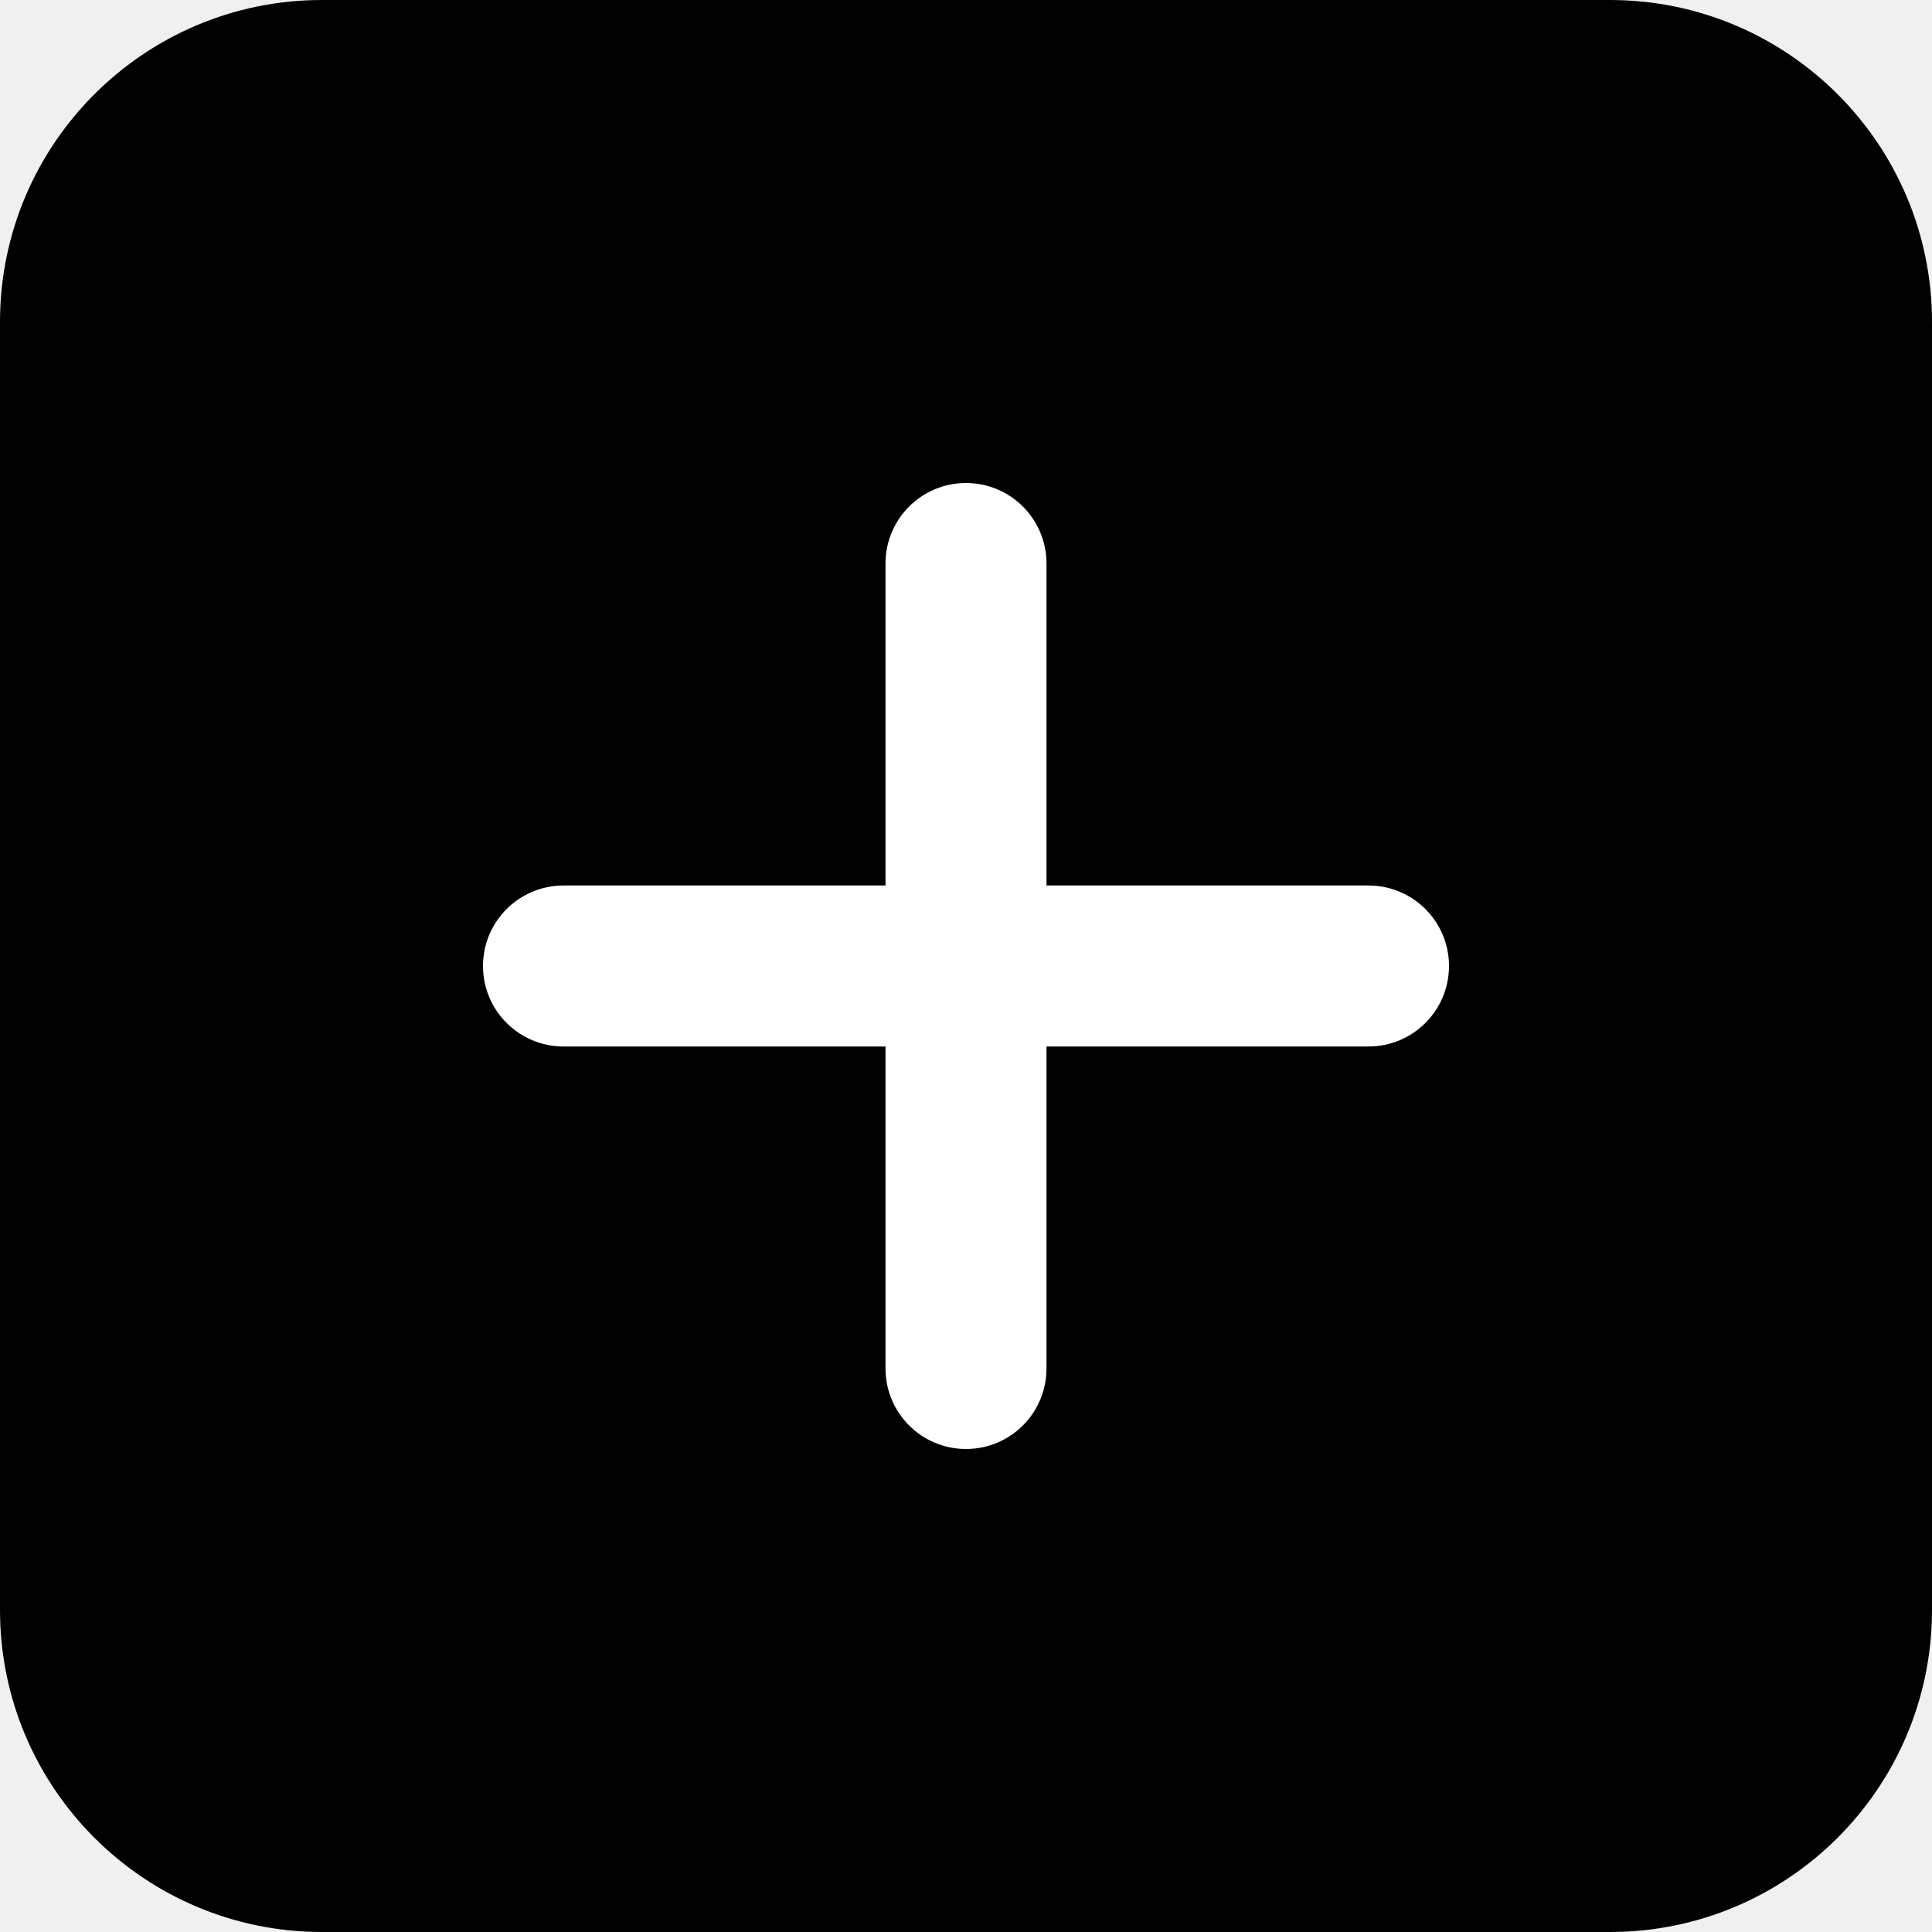
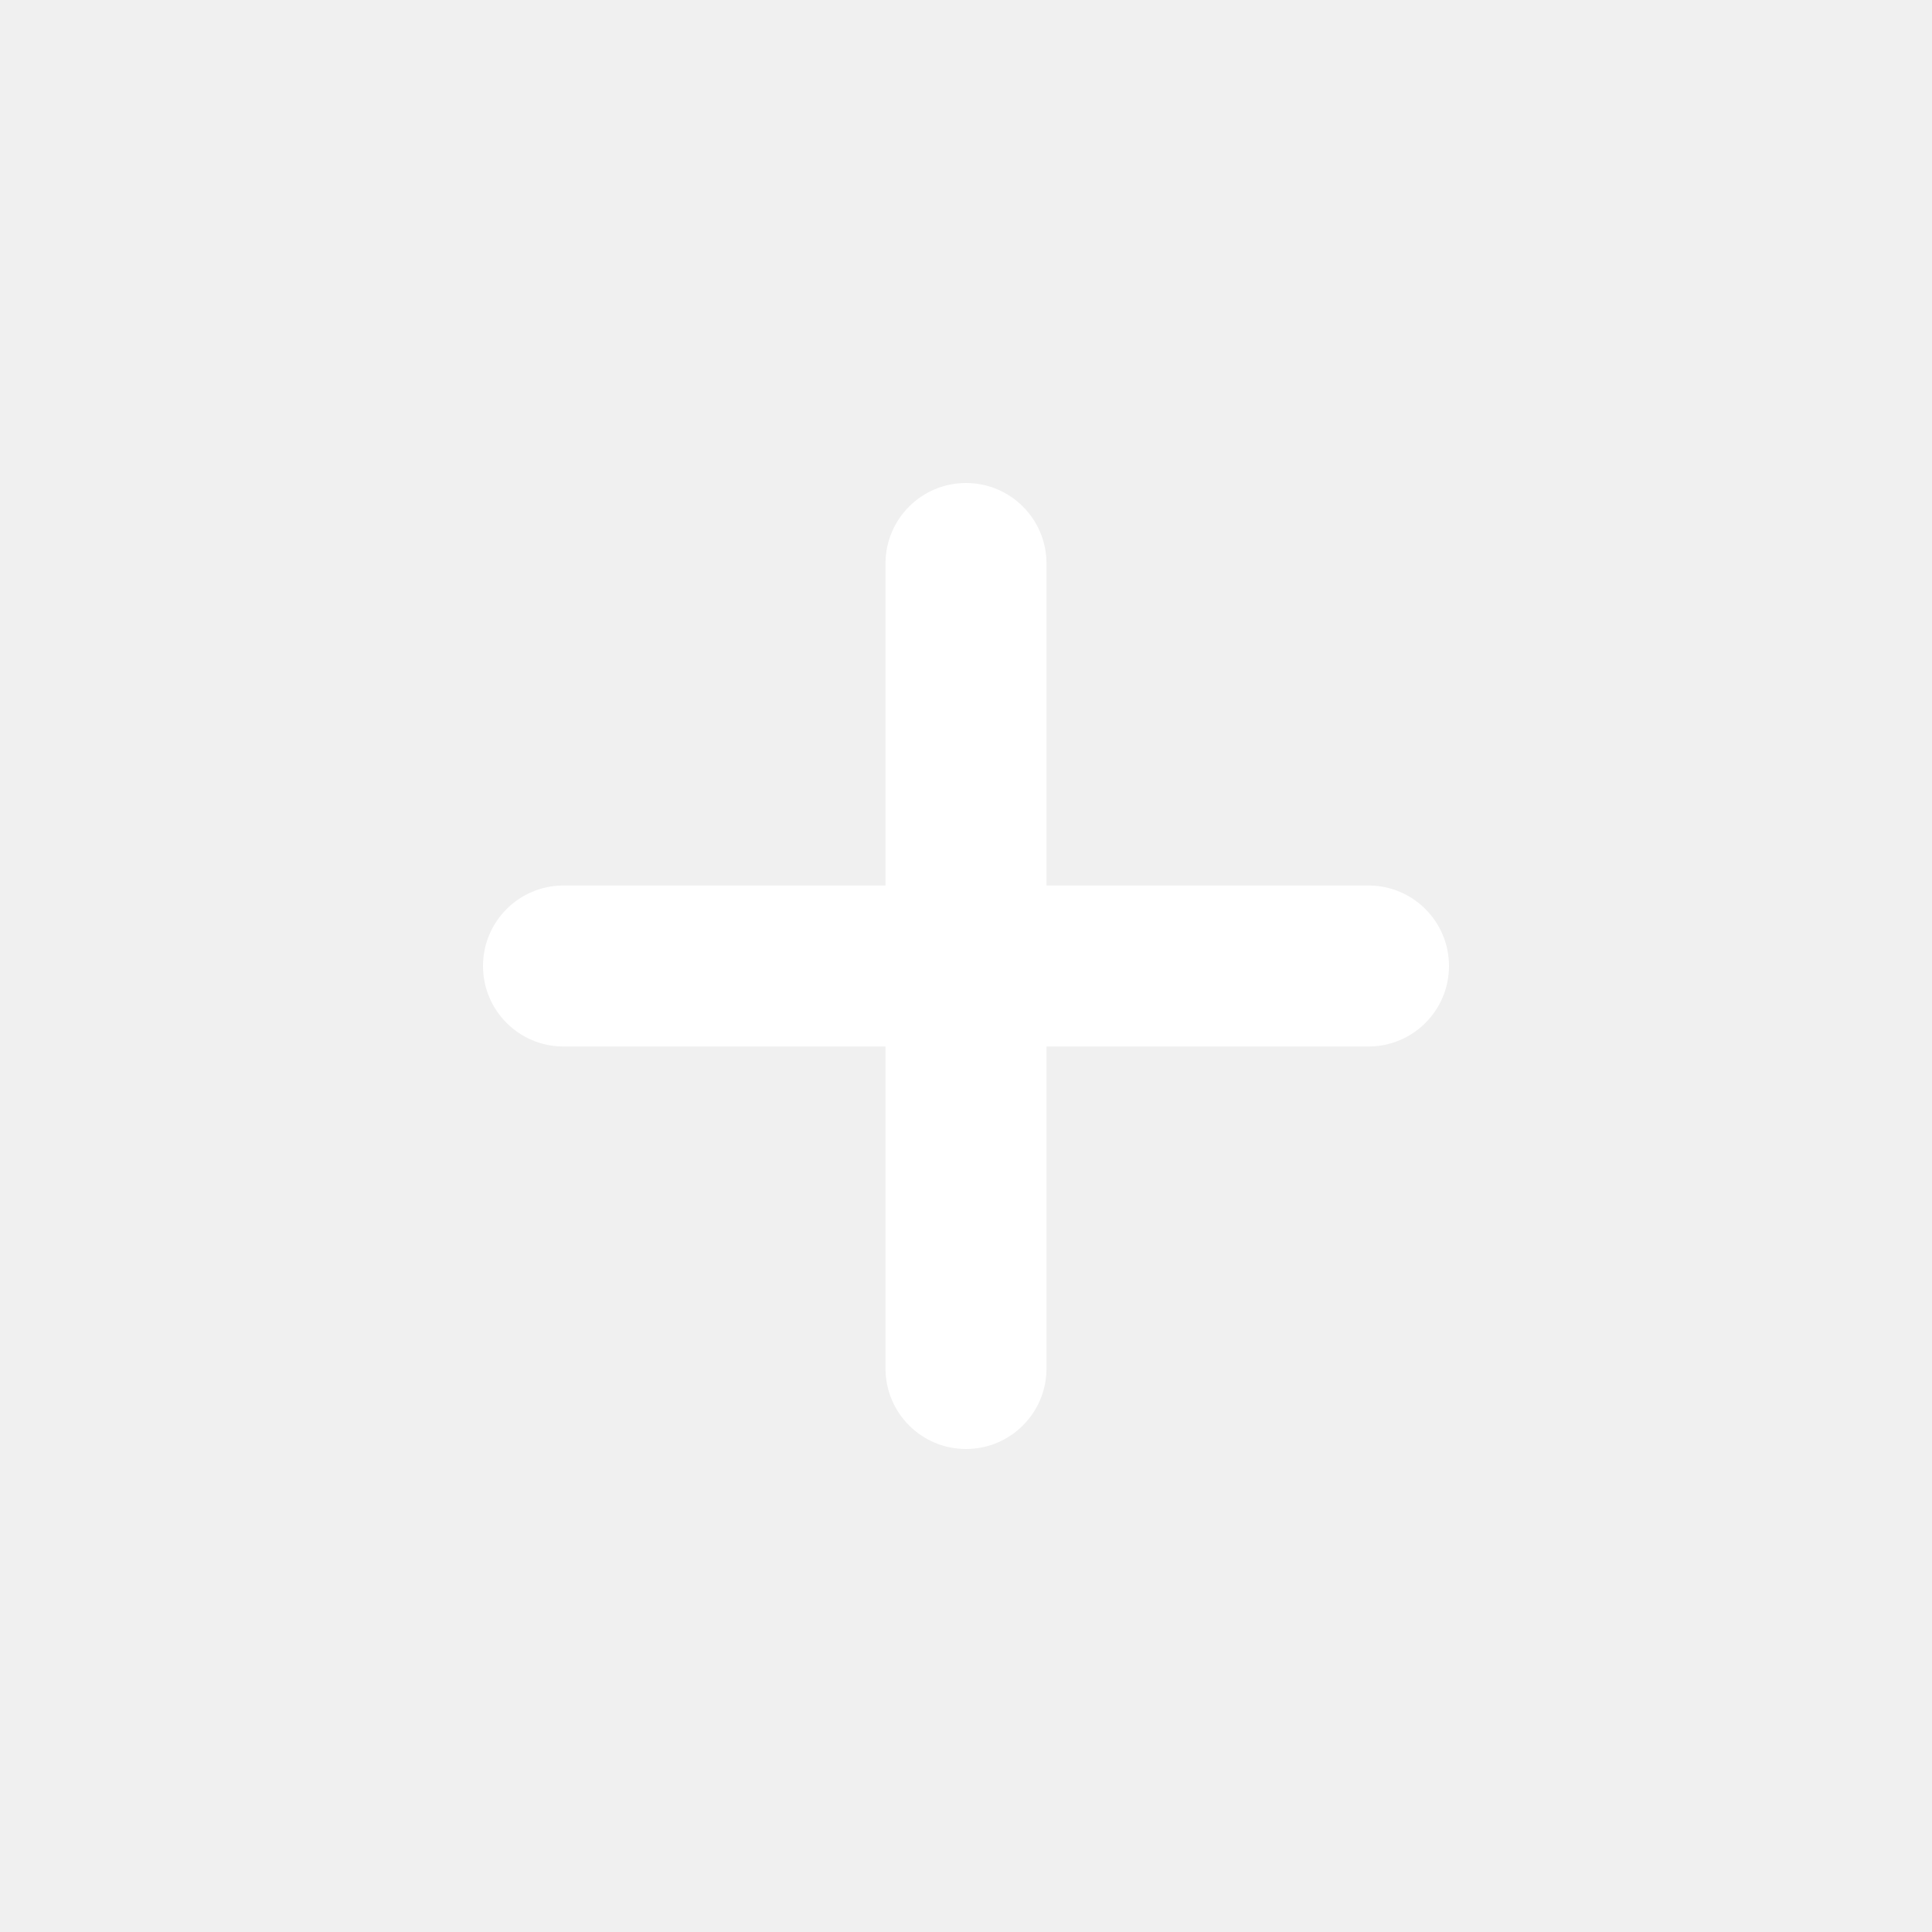
- <svg xmlns="http://www.w3.org/2000/svg" width="24" height="24" viewBox="0 0 24 24" fill="currentColor">
+ <svg xmlns="http://www.w3.org/2000/svg" width="24" height="24" viewBox="0 0 24 24" fill="none">
  <g id="Group 478">
-     <rect id="Rectangle 227" width="24" height="24" rx="4" fill="currentColor" />
+     <rect id="Rectangle 227" width="24" height="24" rx="4" fill="none" />
    <rect id="Rectangle 180" x="6" y="11" width="12" height="2" rx="1" fill="white" />
    <rect id="Rectangle 228" x="13" y="6" width="12" height="2" rx="1" transform="rotate(90 13 6)" fill="white" />
  </g>
</svg>
